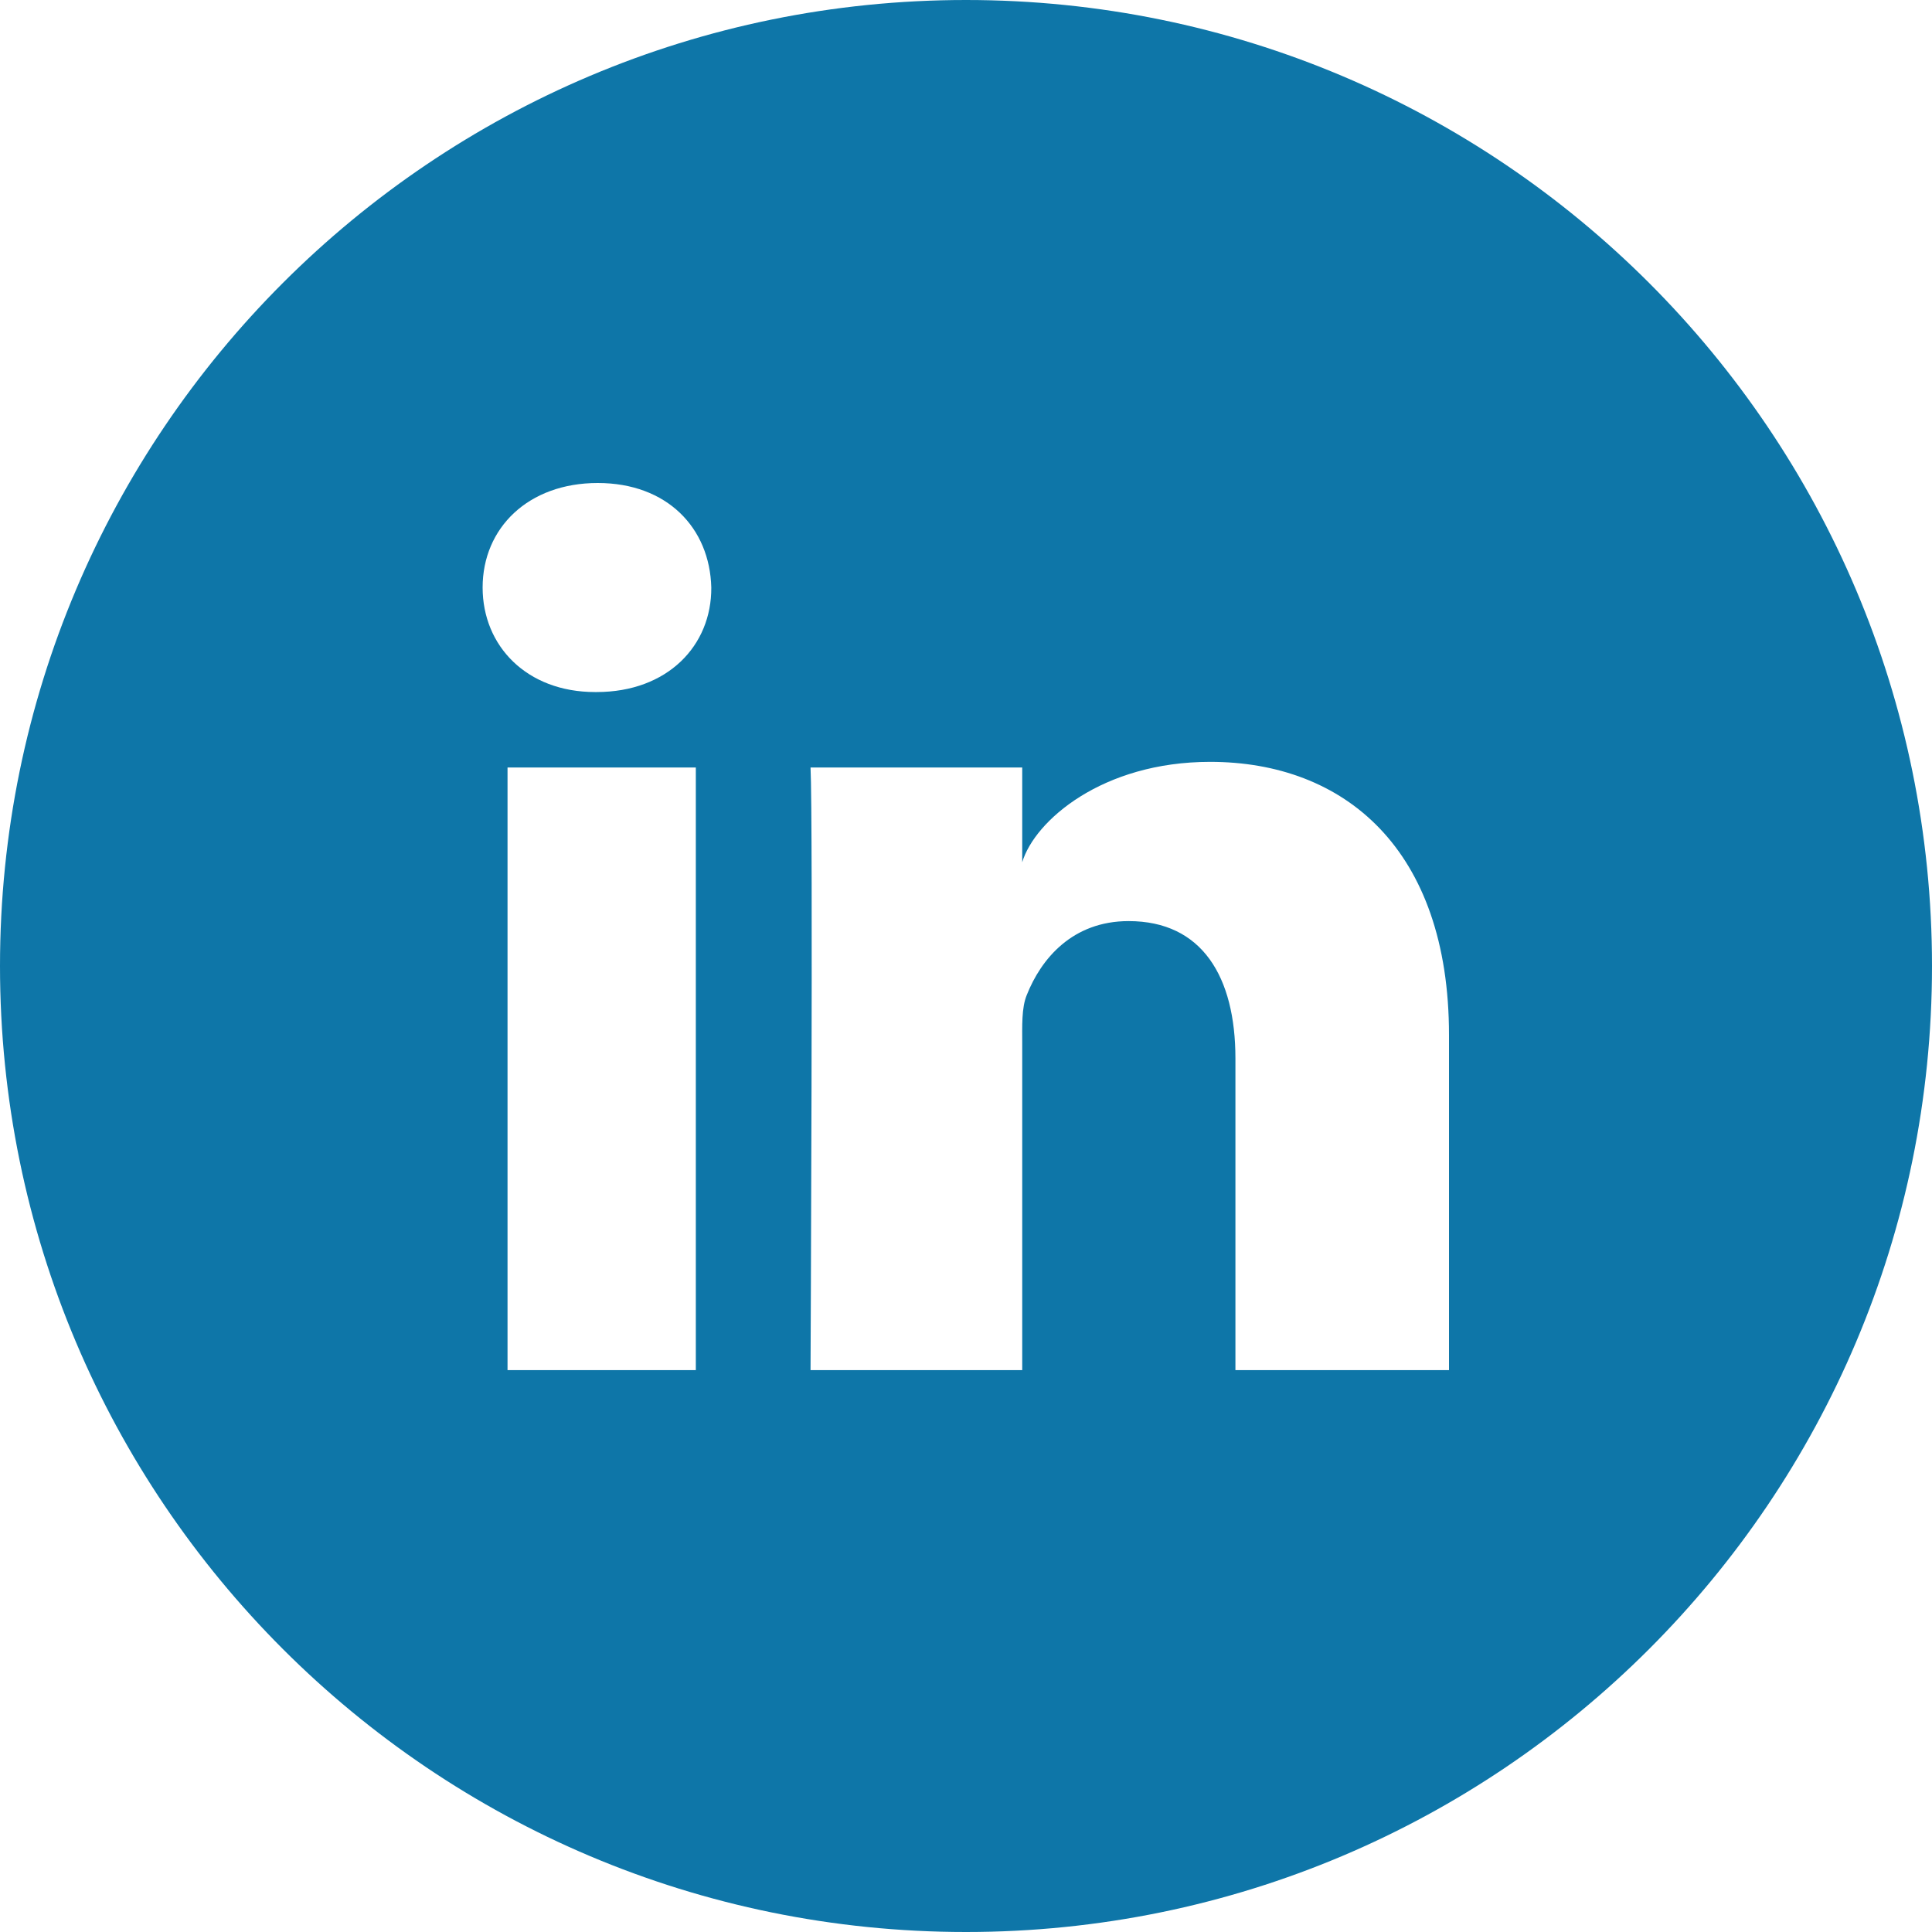
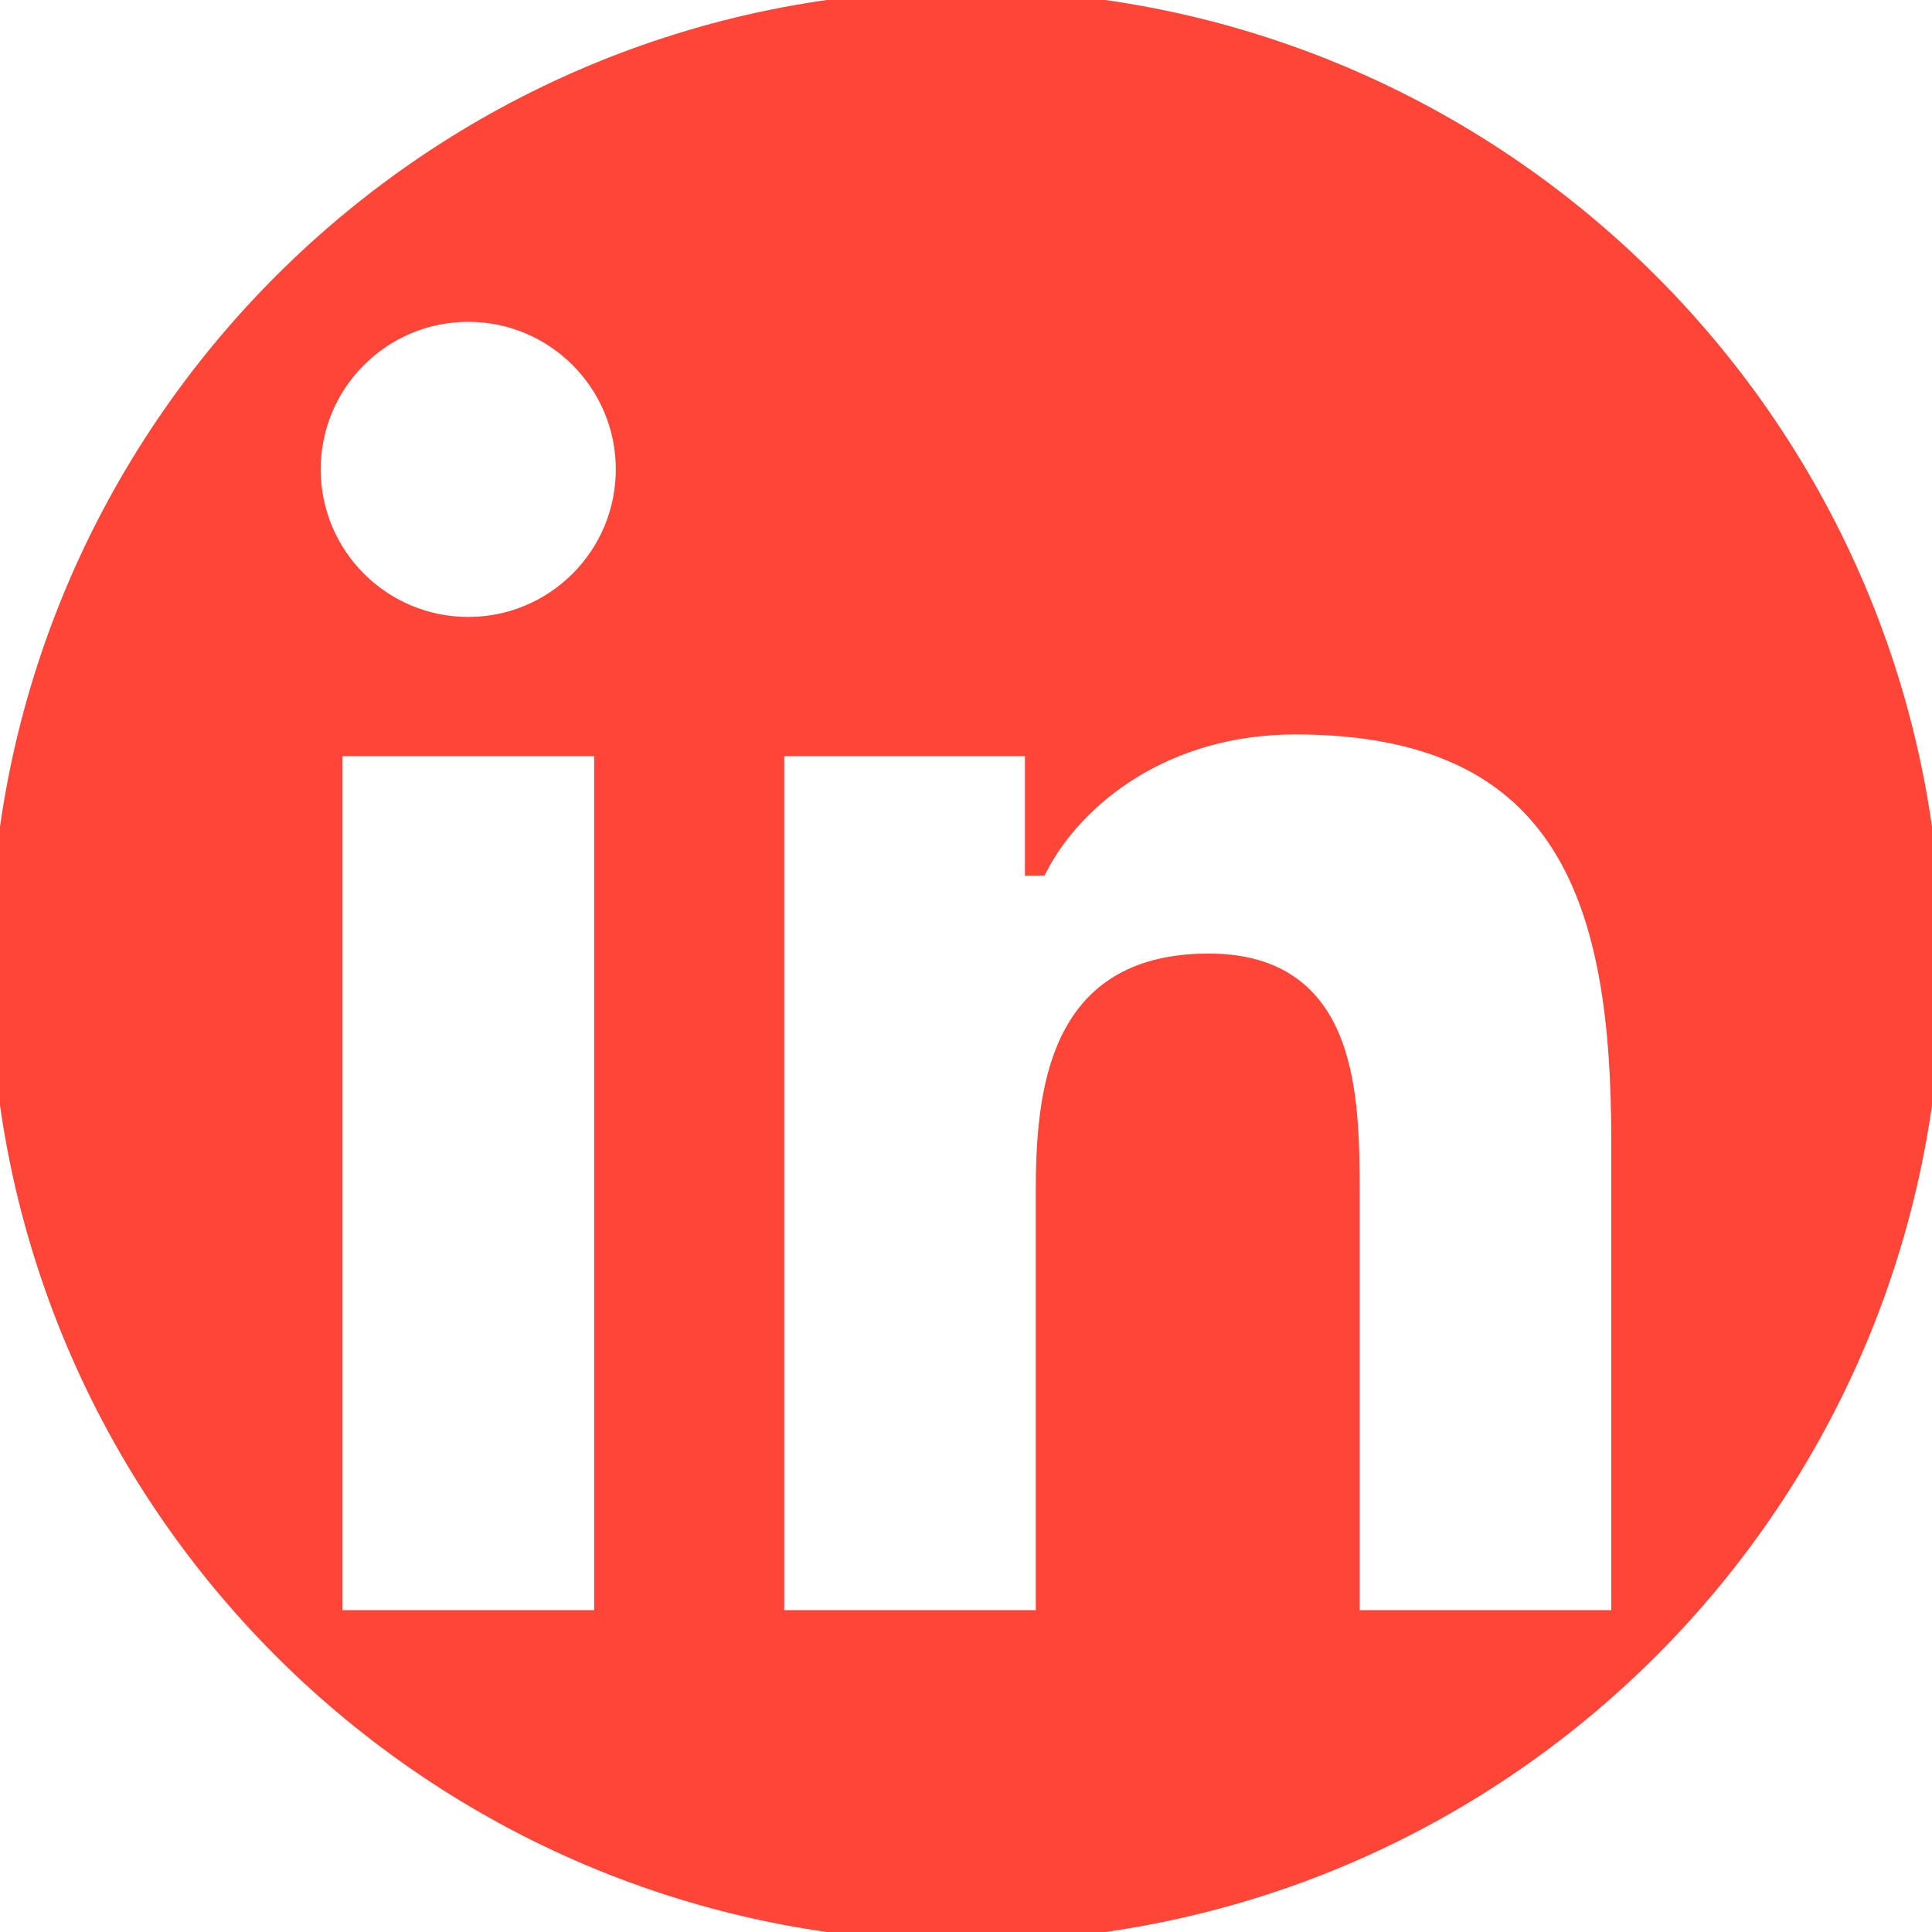
- <svg xmlns="http://www.w3.org/2000/svg" fill="#0e76a8" height="800px" width="800px" version="1.1" id="Layer_1" viewBox="-143 145 512 512" xml:space="preserve">
-   <path d="M113,145c-141.4,0-256,114.6-256,256s114.6,256,256,256s256-114.6,256-256S254.4,145,113,145z M41.4,508.1H-8.5V348.4h49.9  V508.1z M15.1,328.4h-0.4c-18.1,0-29.8-12.2-29.8-27.7c0-15.8,12.1-27.7,30.5-27.7c18.4,0,29.7,11.9,30.1,27.7  C45.6,316.1,33.9,328.4,15.1,328.4z M241,508.1h-56.6v-82.6c0-21.6-8.8-36.4-28.3-36.4c-14.9,0-23.2,10-27,19.6  c-1.4,3.4-1.2,8.2-1.2,13.1v86.3H71.8c0,0,0.7-146.4,0-159.7h56.1v25.1c3.3-11,21.2-26.6,49.8-26.6c35.5,0,63.3,23,63.3,72.4V508.1z  " />
+ <svg xmlns="http://www.w3.org/2000/svg" fill="#ff4538" version="1.1" id="Capa_1" width="800px" height="800px" viewBox="0 0 97.75 97.75" xml:space="preserve" stroke="#ff4538">
+   <g id="SVGRepo_bgCarrier" stroke-width="0" />
+   <g id="SVGRepo_tracerCarrier" stroke-linecap="round" stroke-linejoin="round" />
+   <g id="SVGRepo_iconCarrier">
+     <g>
+       <path d="M48.875,0C21.882,0,0,21.882,0,48.875S21.882,97.75,48.875,97.75S97.75,75.868,97.75,48.875S75.868,0,48.875,0z M30.562,81.966h-13.74V37.758h13.74V81.966z M23.695,31.715c-4.404,0-7.969-3.57-7.969-7.968c0.001-4.394,3.565-7.964,7.969-7.964 c4.392,0,7.962,3.57,7.962,7.964C31.657,28.146,28.086,31.715,23.695,31.715z M82.023,81.966H68.294V60.467 c0-5.127-0.095-11.721-7.142-11.721c-7.146,0-8.245,5.584-8.245,11.35v21.869H39.179V37.758h13.178v6.041h0.185 c1.835-3.476,6.315-7.14,13-7.14c13.913,0,16.481,9.156,16.481,21.059V81.966z" />
+     </g>
+   </g>
</svg>
